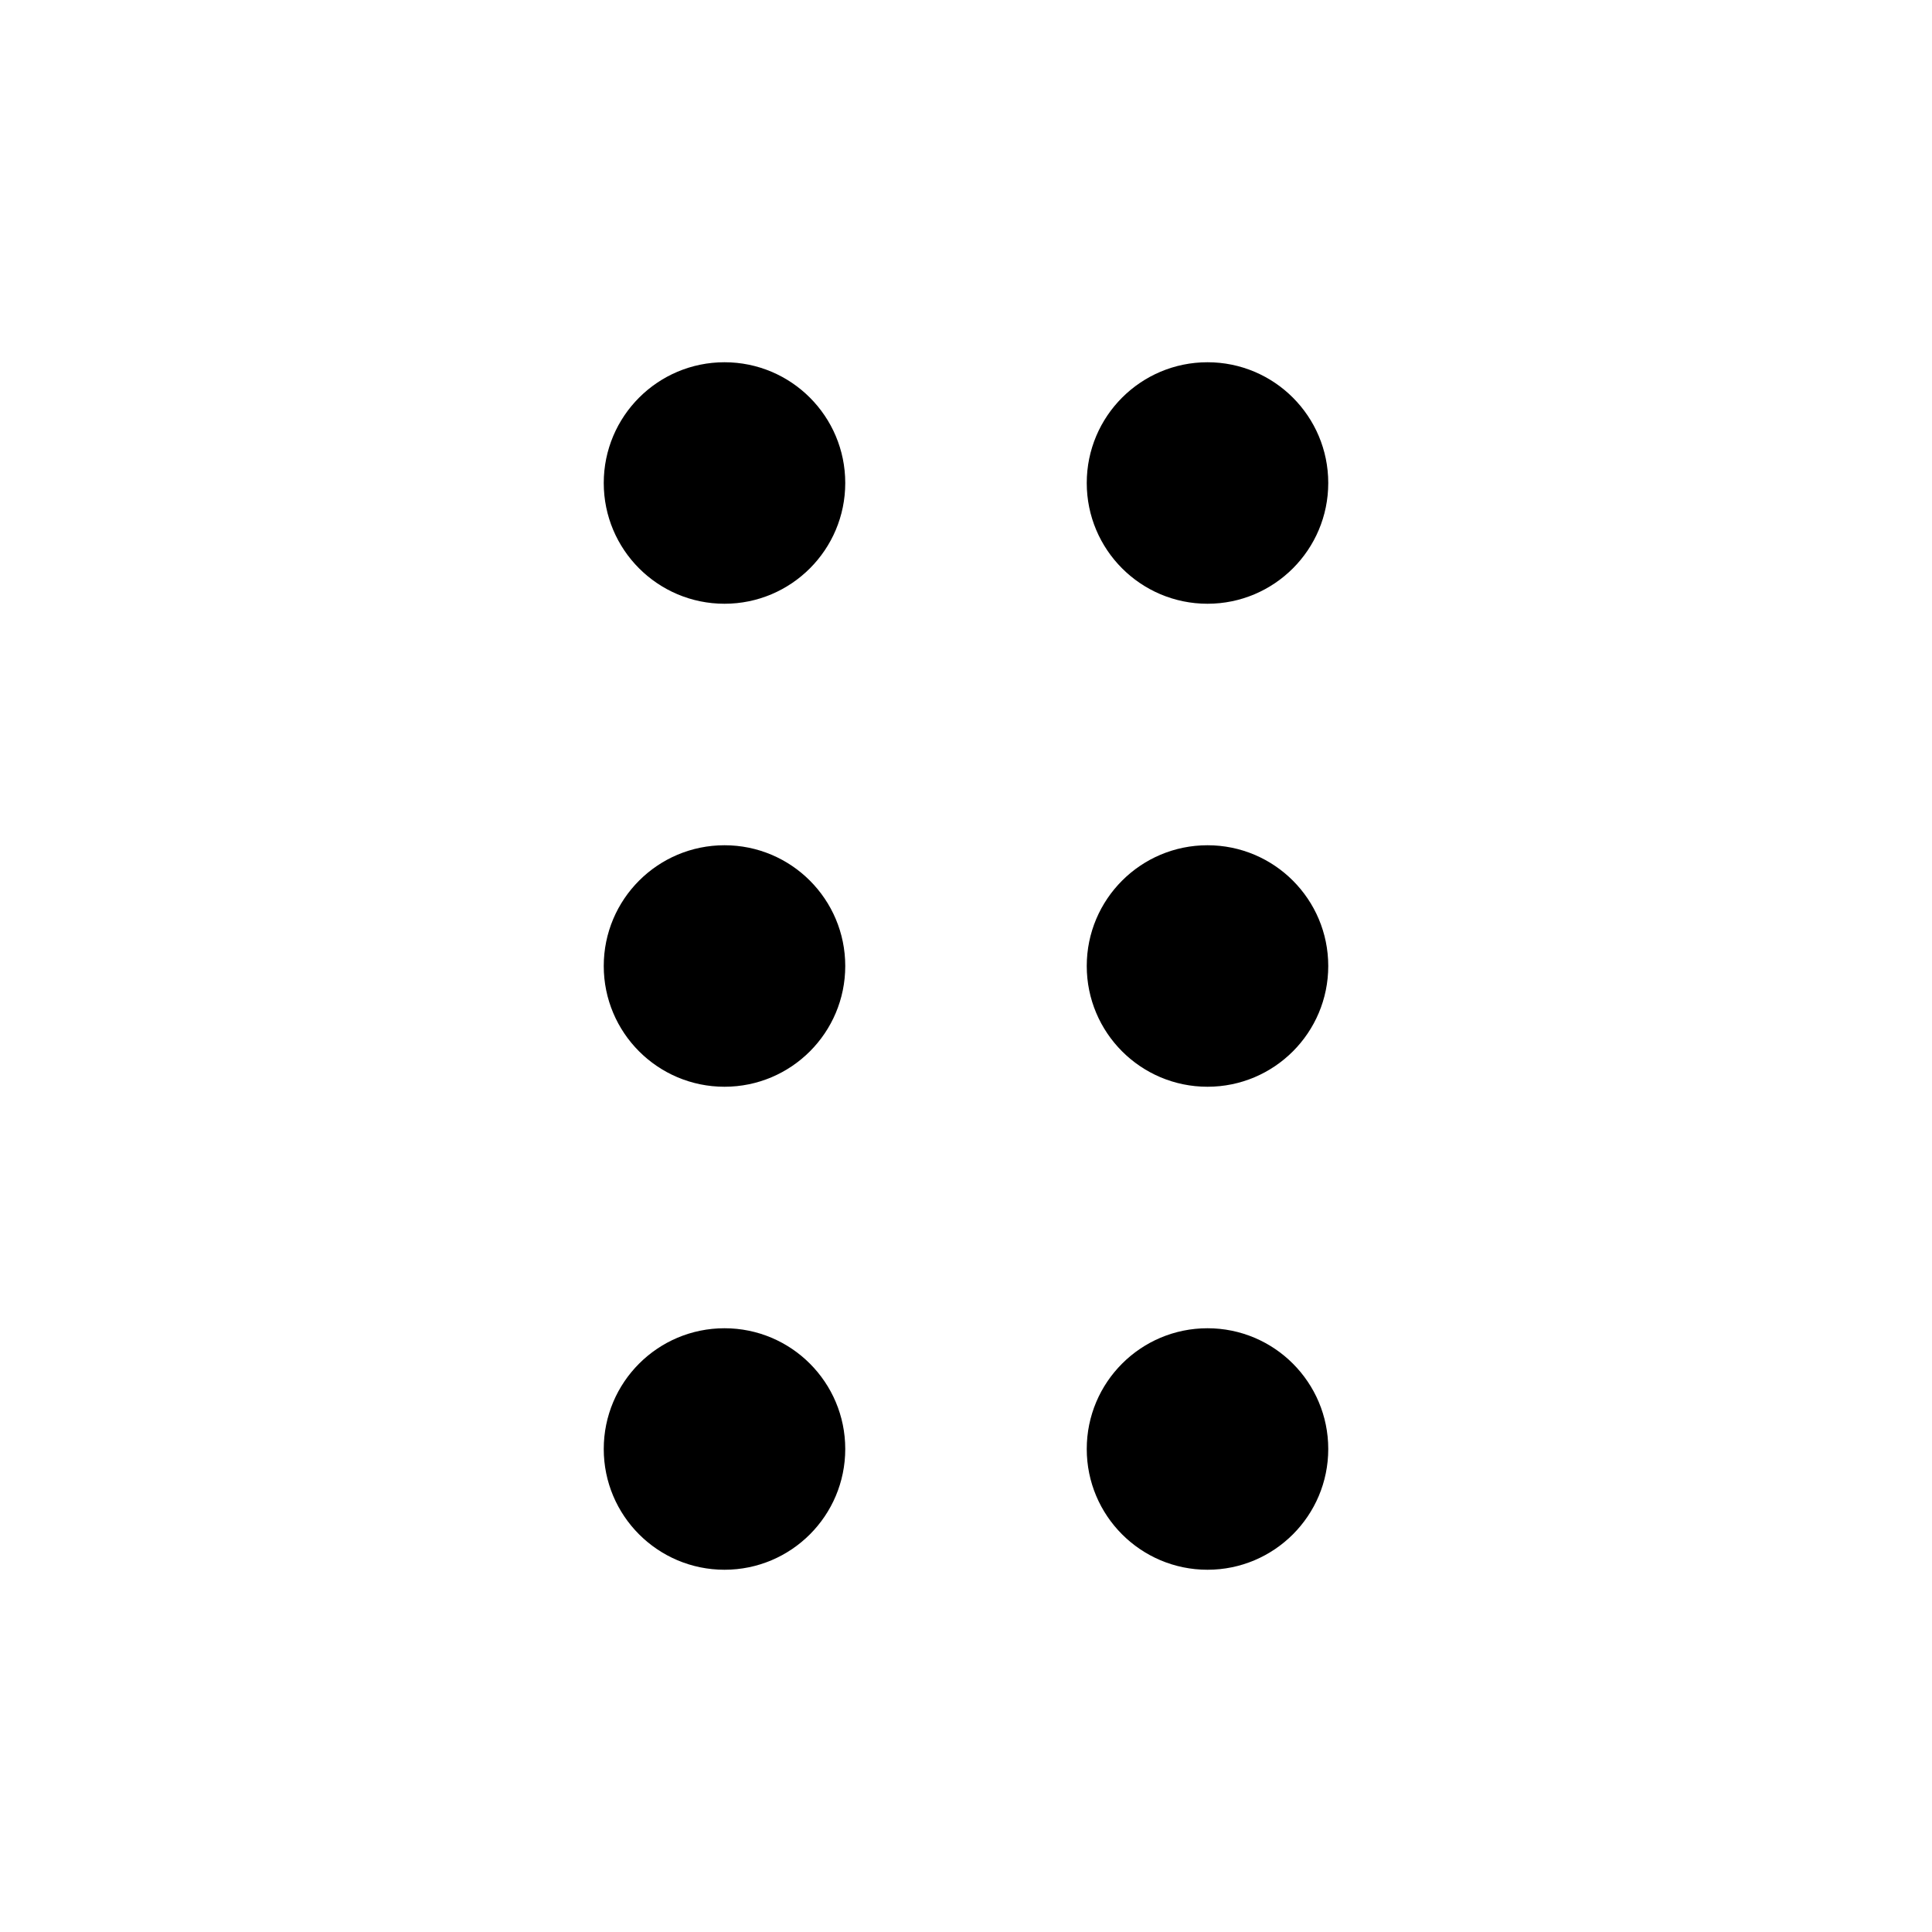
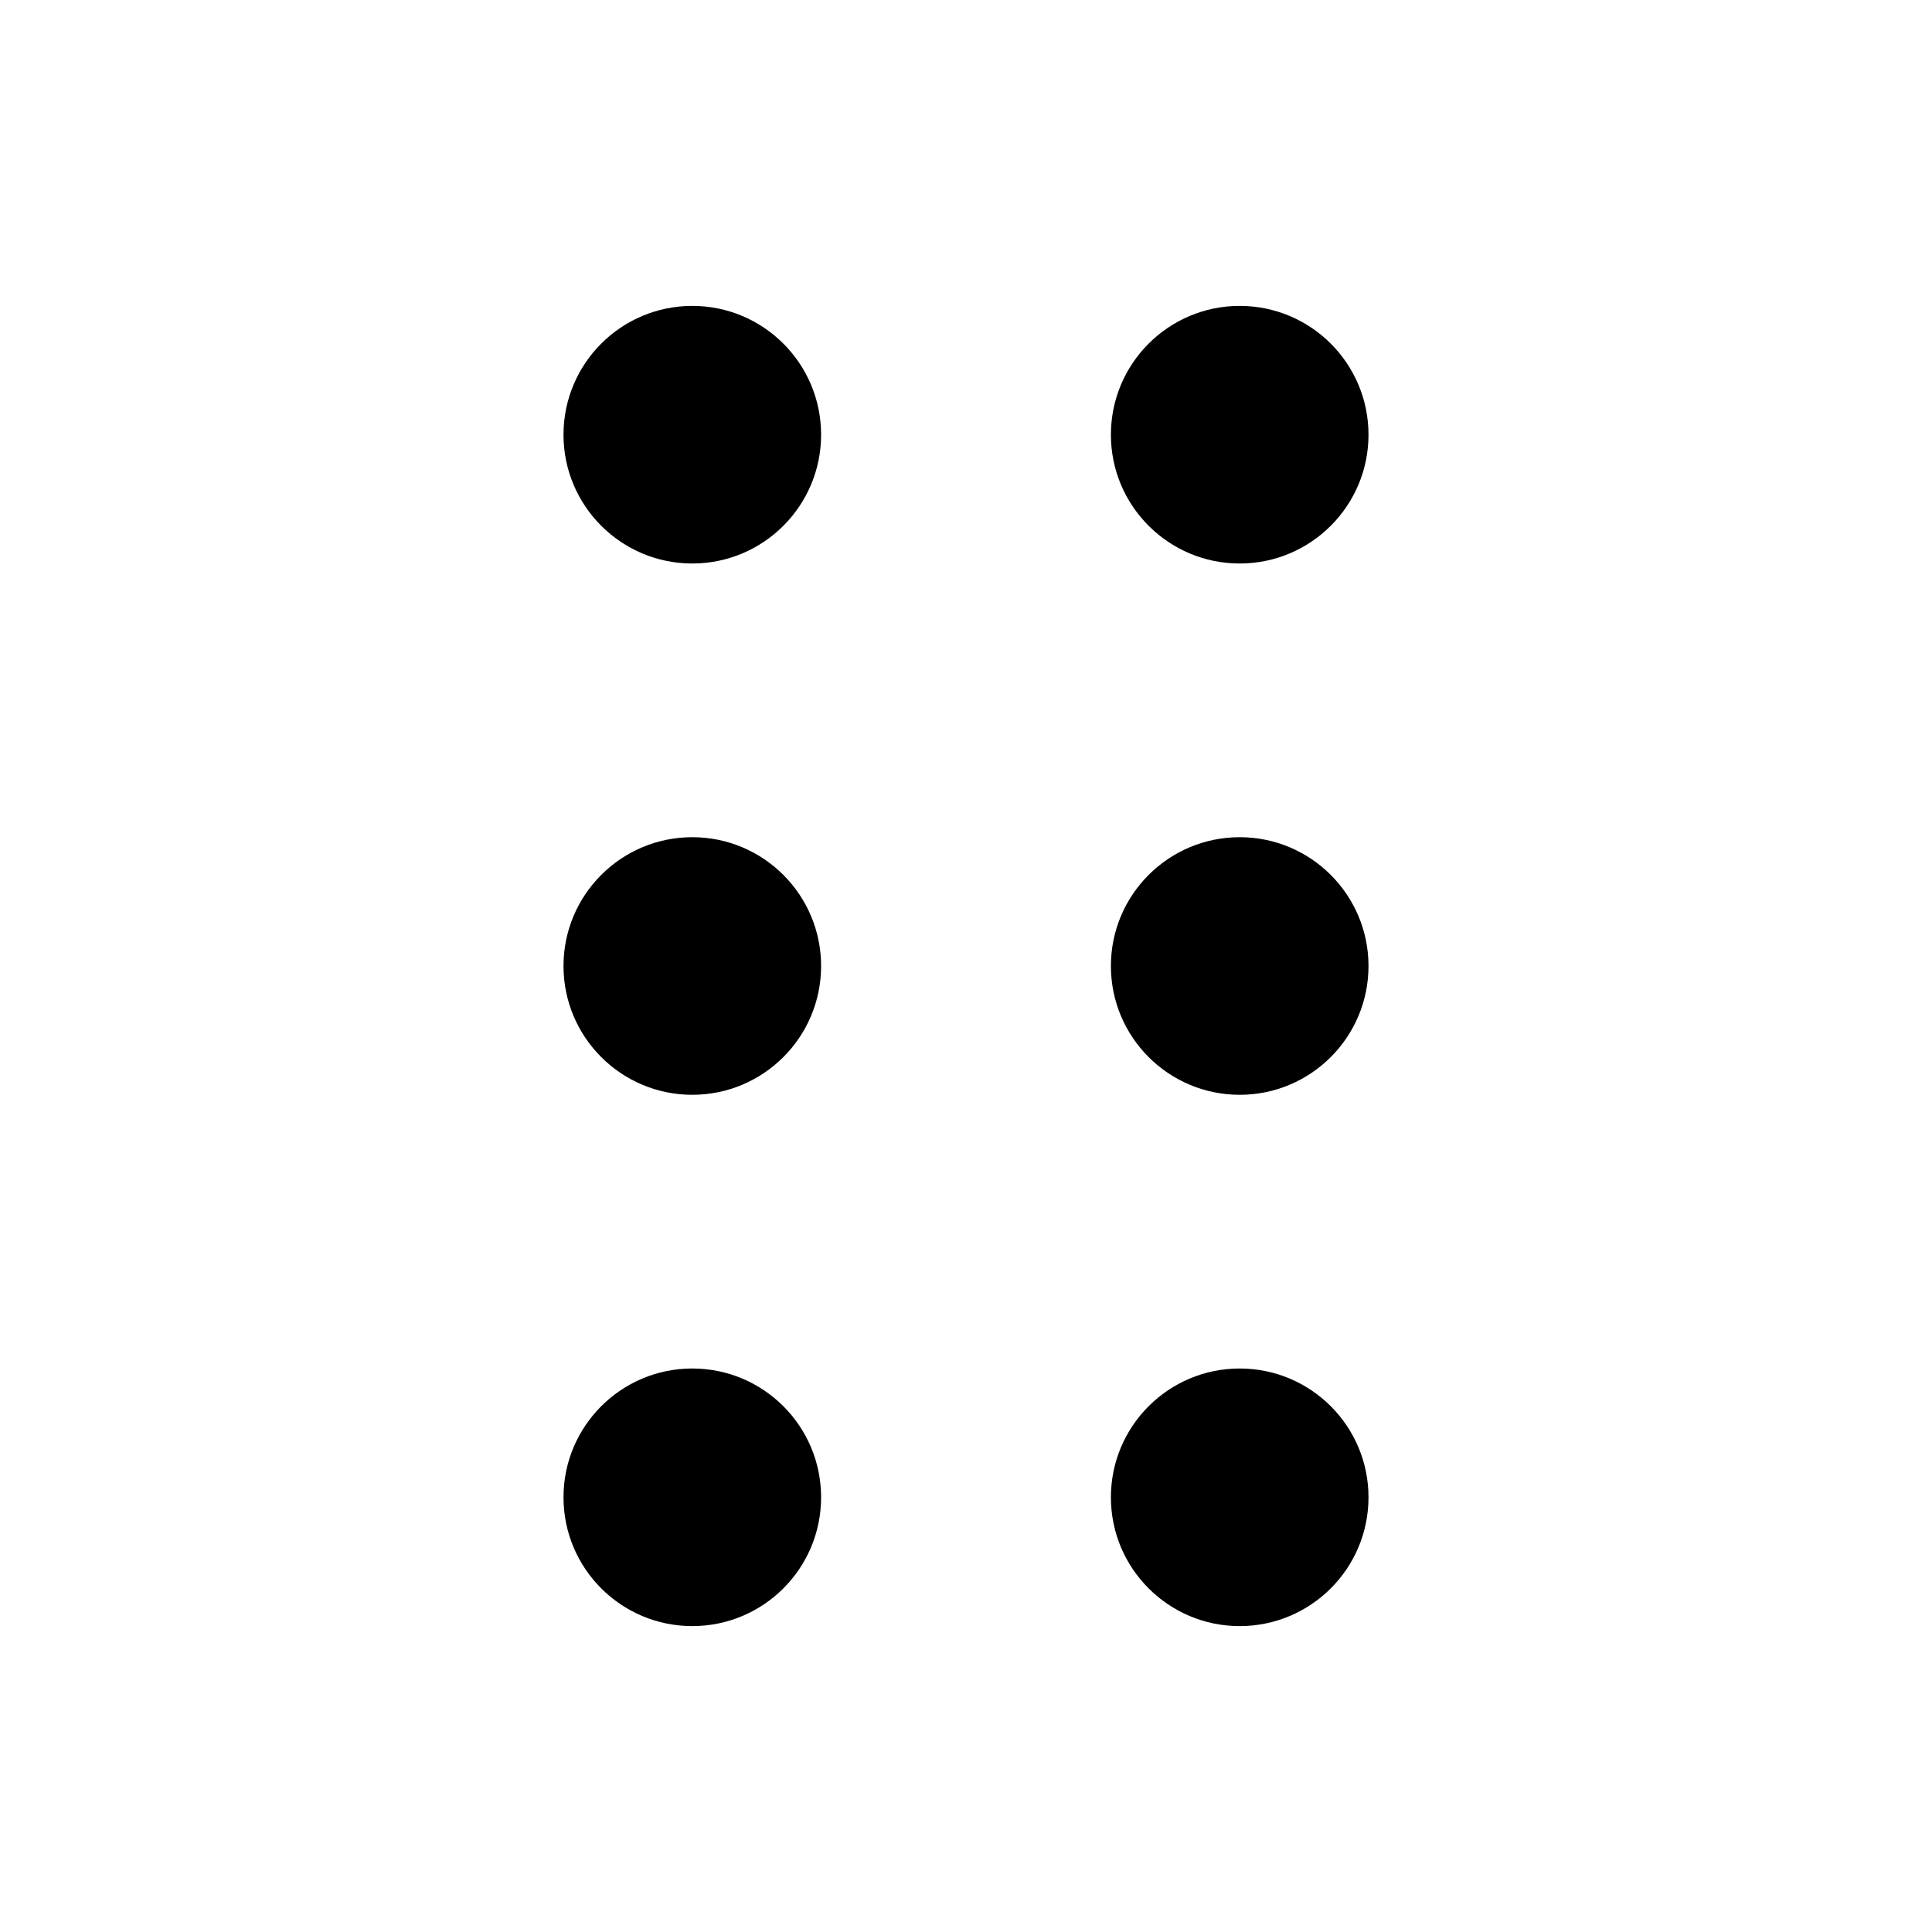
- <svg xmlns="http://www.w3.org/2000/svg" width="24" height="24" viewBox="0 0 24 24" fill="none" stroke="currentColor" stroke-width="2" stroke-linecap="round" stroke-linejoin="round">
-   <circle cx="9" cy="6" r="1.5" fill="currentColor" stroke="none" />
-   <circle cx="15" cy="6" r="1.5" fill="currentColor" stroke="none" />
-   <circle cx="9" cy="12" r="1.5" fill="currentColor" stroke="none" />
-   <circle cx="15" cy="12" r="1.5" fill="currentColor" stroke="none" />
-   <circle cx="9" cy="18" r="1.5" fill="currentColor" stroke="none" />
-   <circle cx="15" cy="18" r="1.5" fill="currentColor" stroke="none" />
+ <svg xmlns="http://www.w3.org/2000/svg" width="24" height="24" viewBox="0 0 24 24" fill="none" stroke="currentColor" stroke-width="1.7" stroke-linecap="butt" stroke-linejoin="round">
+   <path fill="currentColor" fill-rule="evenodd" stroke="none" d="M7 5.4a1.6 1.6 0 1 0 3.2 0a1.6 1.6 0 1 0 -3.2 0ZM7 12a1.6 1.6 0 1 0 3.2 0a1.6 1.6 0 1 0 -3.2 0ZM7 18.6a1.6 1.6 0 1 0 3.2 0a1.6 1.6 0 1 0 -3.2 0ZM13.8 5.4a1.6 1.6 0 1 0 3.2 0a1.6 1.6 0 1 0 -3.2 0ZM13.8 12a1.6 1.6 0 1 0 3.2 0a1.6 1.6 0 1 0 -3.2 0ZM13.8 18.6a1.6 1.6 0 1 0 3.2 0a1.6 1.6 0 1 0 -3.2 0Z" />
</svg>
